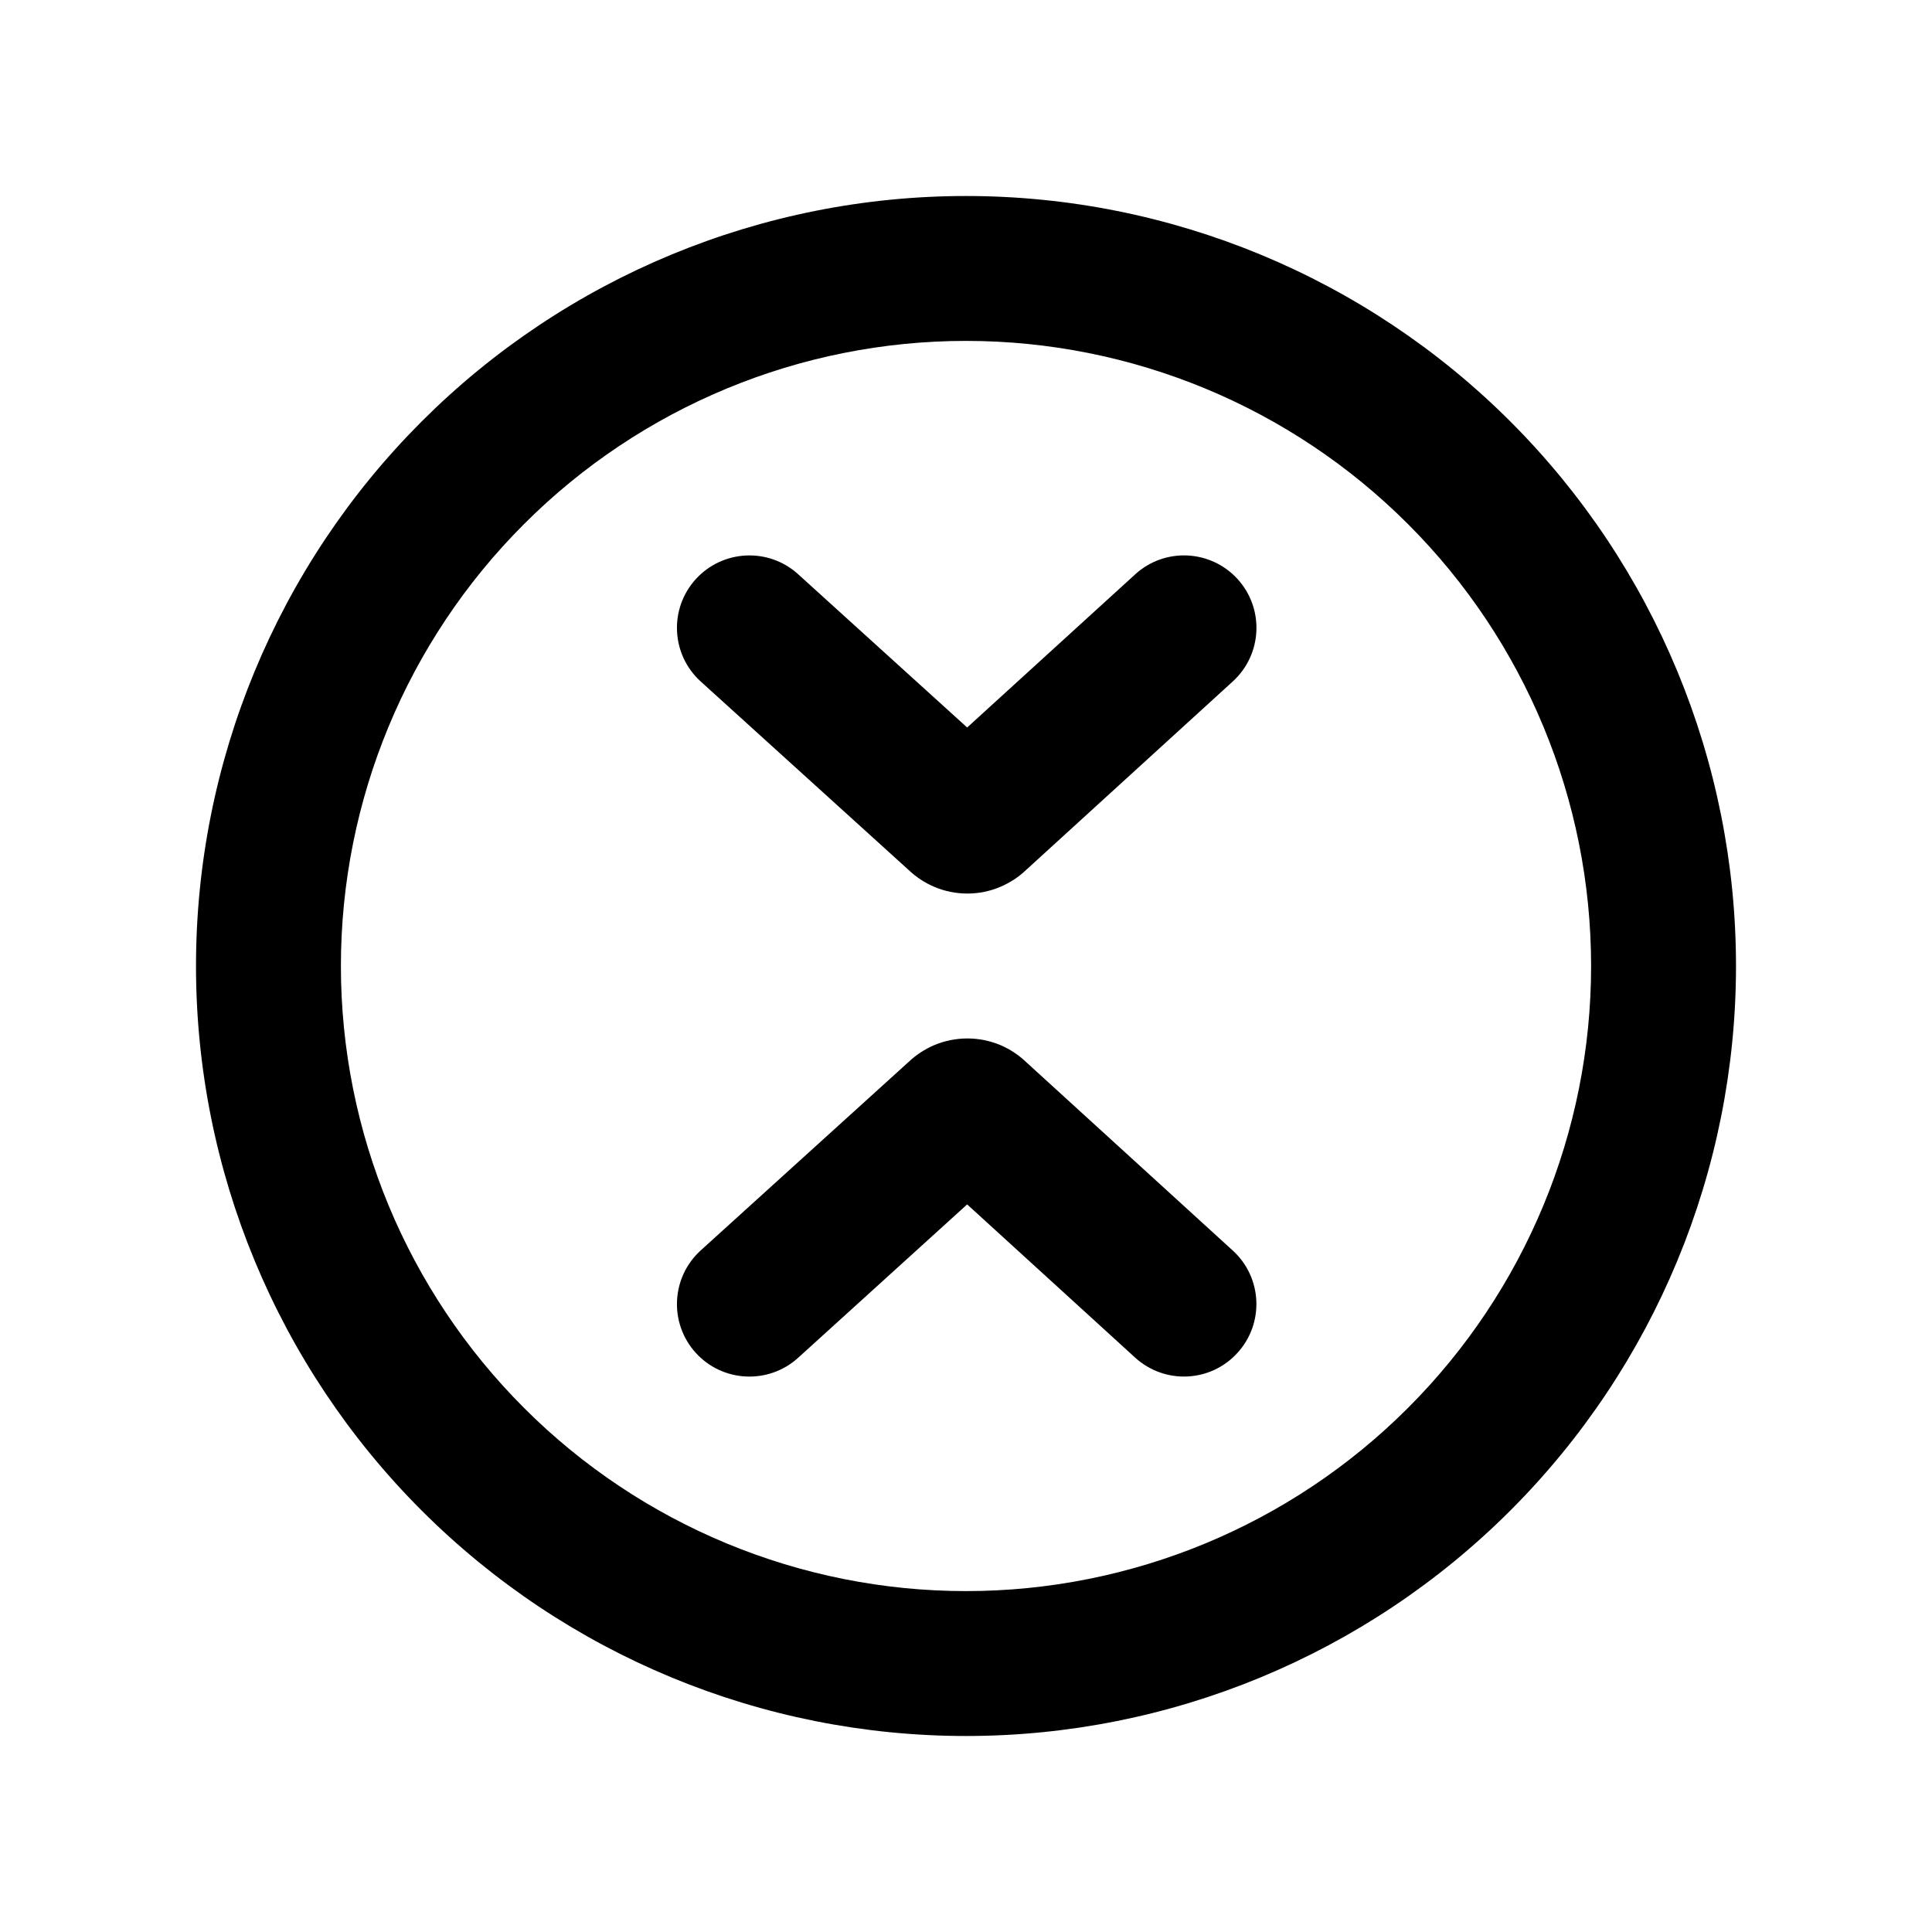
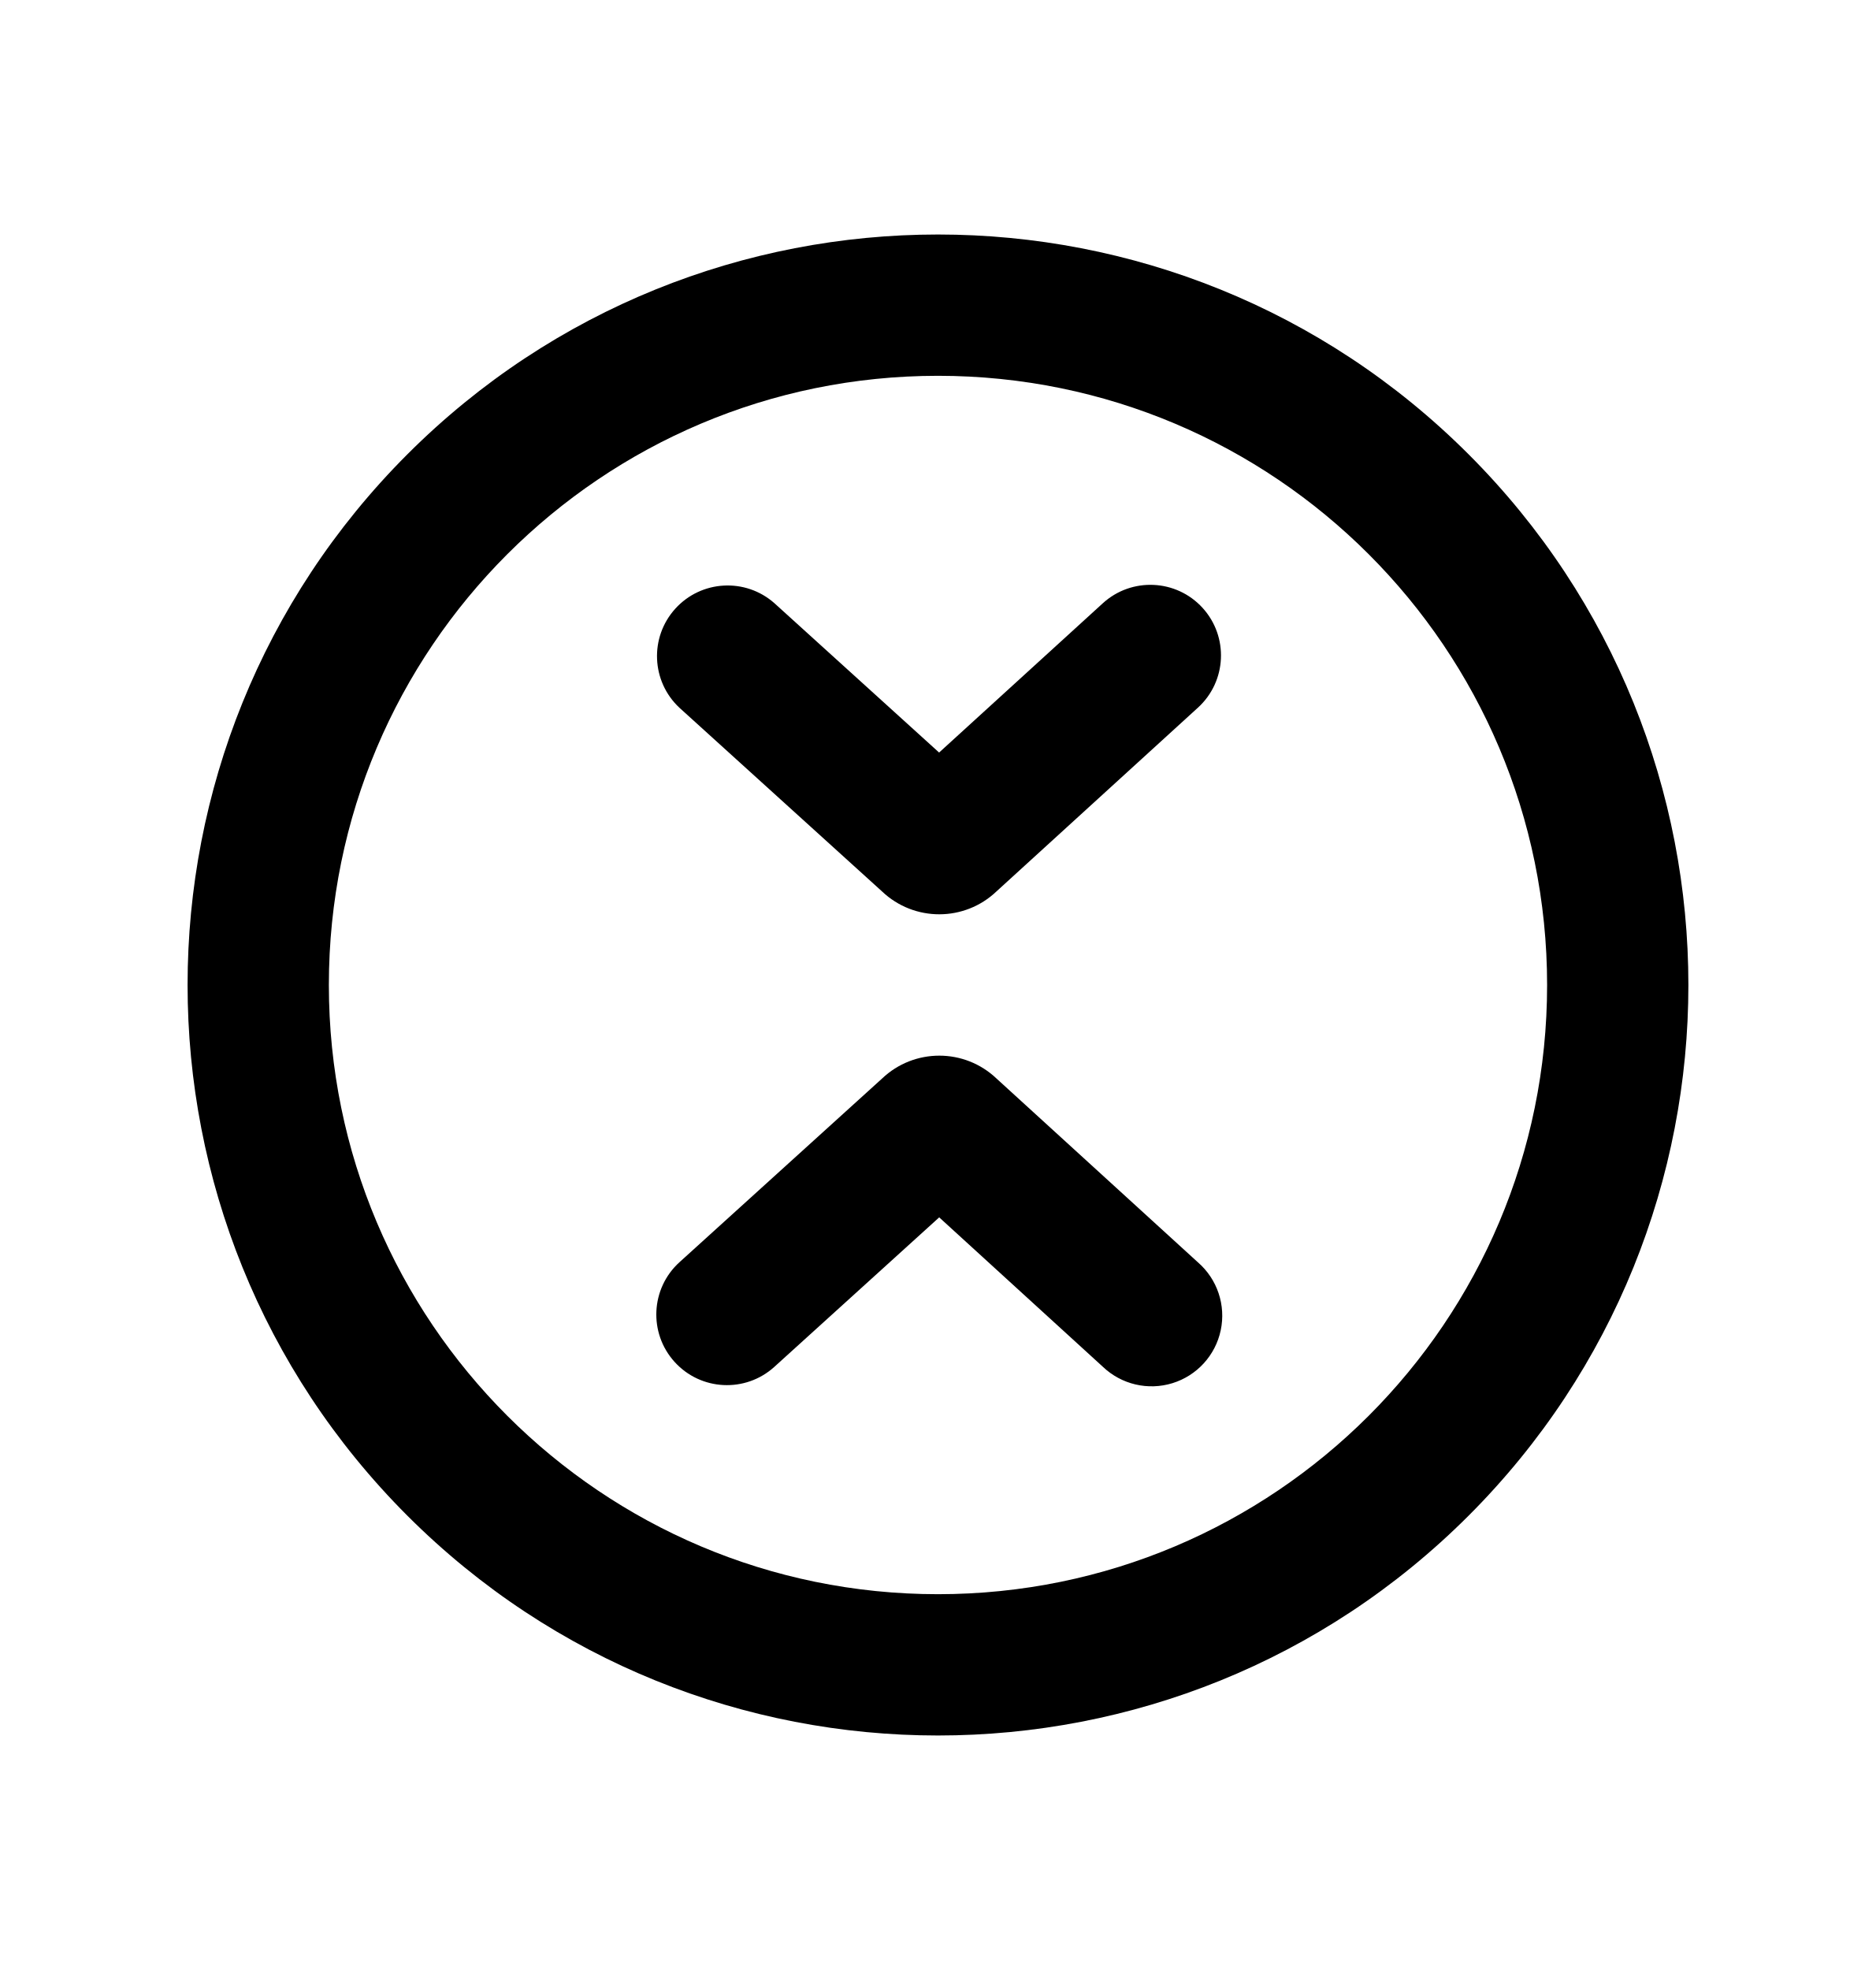
- <svg xmlns="http://www.w3.org/2000/svg" width="20" height="20" viewBox="0 0 20 20" fill="none">
-   <path fill-rule="evenodd" clip-rule="evenodd" d="M4.364 4.364C5.859 2.869 7.886 2.029 10 2.029C12.114 2.029 14.141 2.869 15.636 4.364C17.131 5.859 17.971 7.886 17.971 10C17.971 12.114 17.131 14.141 15.636 15.636C14.141 17.131 12.114 17.971 10 17.971C7.886 17.971 5.859 17.131 4.364 15.636C2.869 14.141 2.029 12.114 2.029 10C2.029 7.886 2.869 5.859 4.364 4.364ZM10 3.529C8.284 3.529 6.638 4.211 5.425 5.425C4.211 6.638 3.529 8.284 3.529 10C3.529 11.716 4.211 13.362 5.425 14.575C6.638 15.789 8.284 16.471 10 16.471C11.716 16.471 13.362 15.789 14.575 14.575C15.789 13.362 16.471 11.716 16.471 10C16.471 8.284 15.789 6.638 14.575 5.425C13.362 4.211 11.716 3.529 10 3.529Z" fill="currentColor" />
-   <path fill-rule="evenodd" clip-rule="evenodd" d="M12.811 5.994C13.09 6.3 13.068 6.775 12.762 7.054L10.623 9.005C10.547 9.078 10.457 9.137 10.359 9.179C10.25 9.226 10.133 9.25 10.014 9.25C9.895 9.25 9.777 9.226 9.668 9.179C9.57 9.137 9.482 9.078 9.406 9.006L7.254 7.055C6.947 6.777 6.924 6.303 7.202 5.996C7.481 5.689 7.955 5.666 8.262 5.944L10.012 7.531L11.751 5.946C12.057 5.666 12.531 5.688 12.811 5.994Z" fill="currentColor" />
-   <path fill-rule="evenodd" clip-rule="evenodd" d="M7.202 14.004C6.924 13.697 6.947 13.223 7.254 12.944L9.406 10.993C9.482 10.921 9.571 10.862 9.669 10.82C9.777 10.774 9.895 10.75 10.014 10.75C10.133 10.75 10.25 10.774 10.359 10.82C10.458 10.863 10.547 10.922 10.623 10.995L12.762 12.946C13.068 13.225 13.089 13.7 12.81 14.005C12.531 14.312 12.057 14.333 11.751 14.054L10.012 12.468L8.262 14.056C7.955 14.334 7.48 14.311 7.202 14.004Z" fill="currentColor" />
+ <svg xmlns="http://www.w3.org/2000/svg" width="20" height="21" fill="currentColor" viewBox="0 0 20 21">
+   <path fill-rule="evenodd" d="M4.343 4.843a8 8 0 1 1 11.314 11.314A8 8 0 0 1 4.343 4.843ZM10 4.006a6.494 6.494 0 1 0 0 12.988 6.494 6.494 0 0 0 0-12.988Z" clip-rule="evenodd" />
+   <path fill-rule="evenodd" d="M12.821 6.48a.753.753 0 0 1-.049 1.063l-2.147 1.958a.885.885 0 0 1-1.221.002l-2.16-1.958a.753.753 0 0 1 1.011-1.116l1.757 1.593 1.745-1.591a.753.753 0 0 1 1.064.049Zm-5.629 8.038a.753.753 0 0 1 .052-1.063l2.16-1.958a.885.885 0 0 1 1.221.001l2.147 1.959a.753.753 0 1 1-1.015 1.112l-1.744-1.592-1.758 1.594a.753.753 0 0 1-1.063-.053Z" clip-rule="evenodd" />
</svg>
